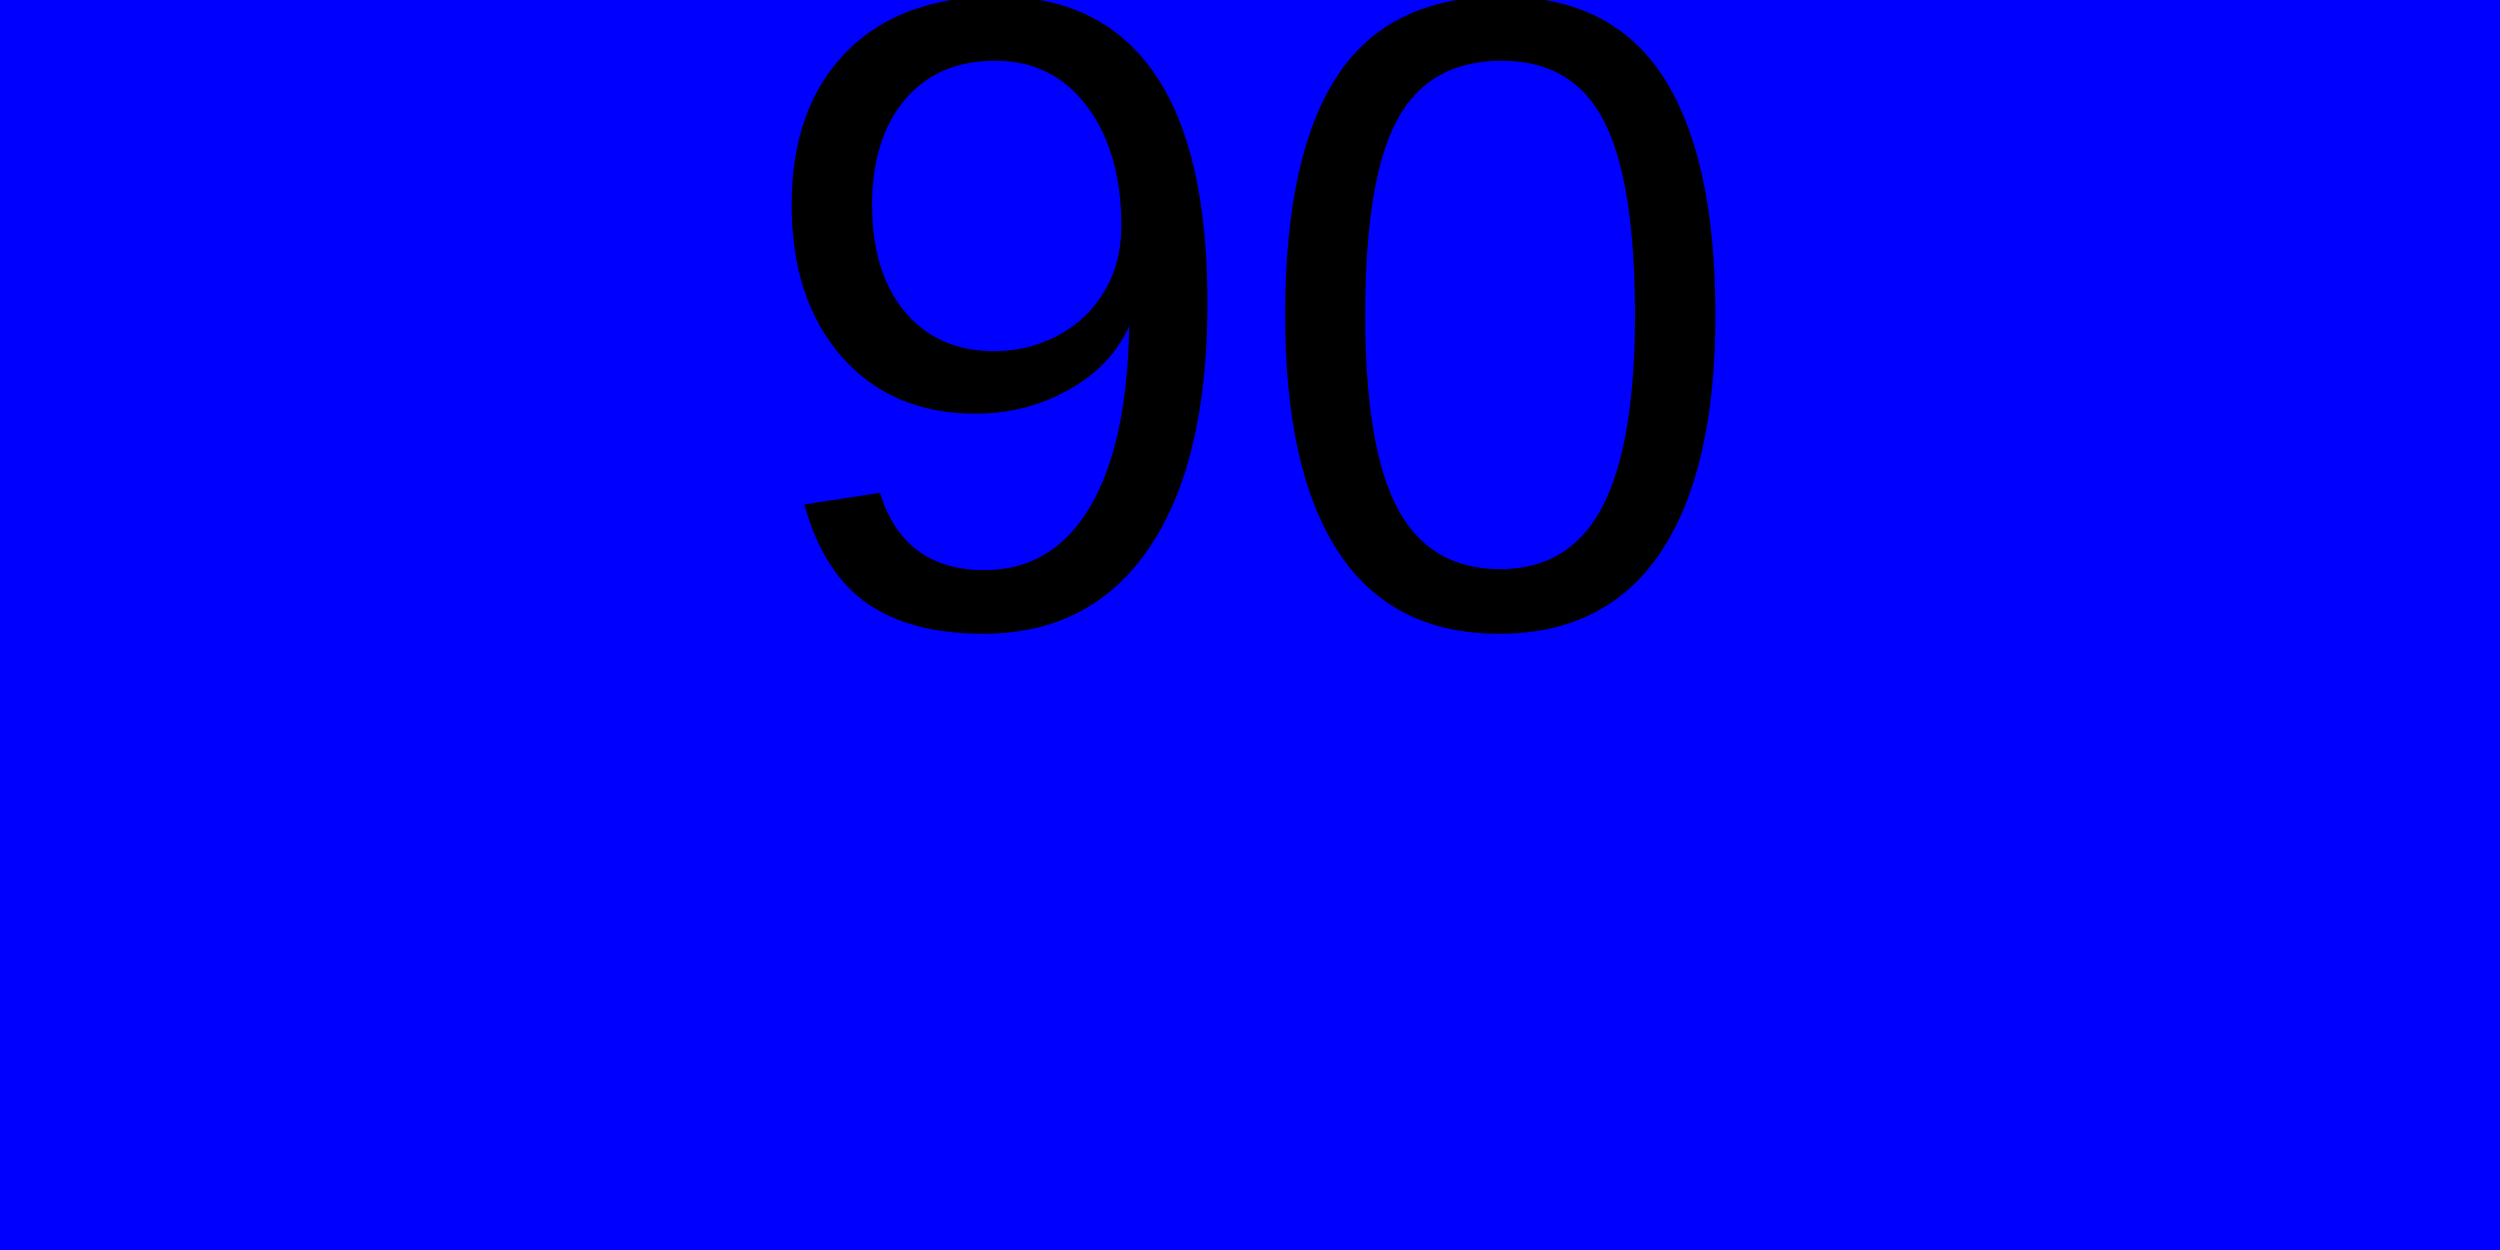
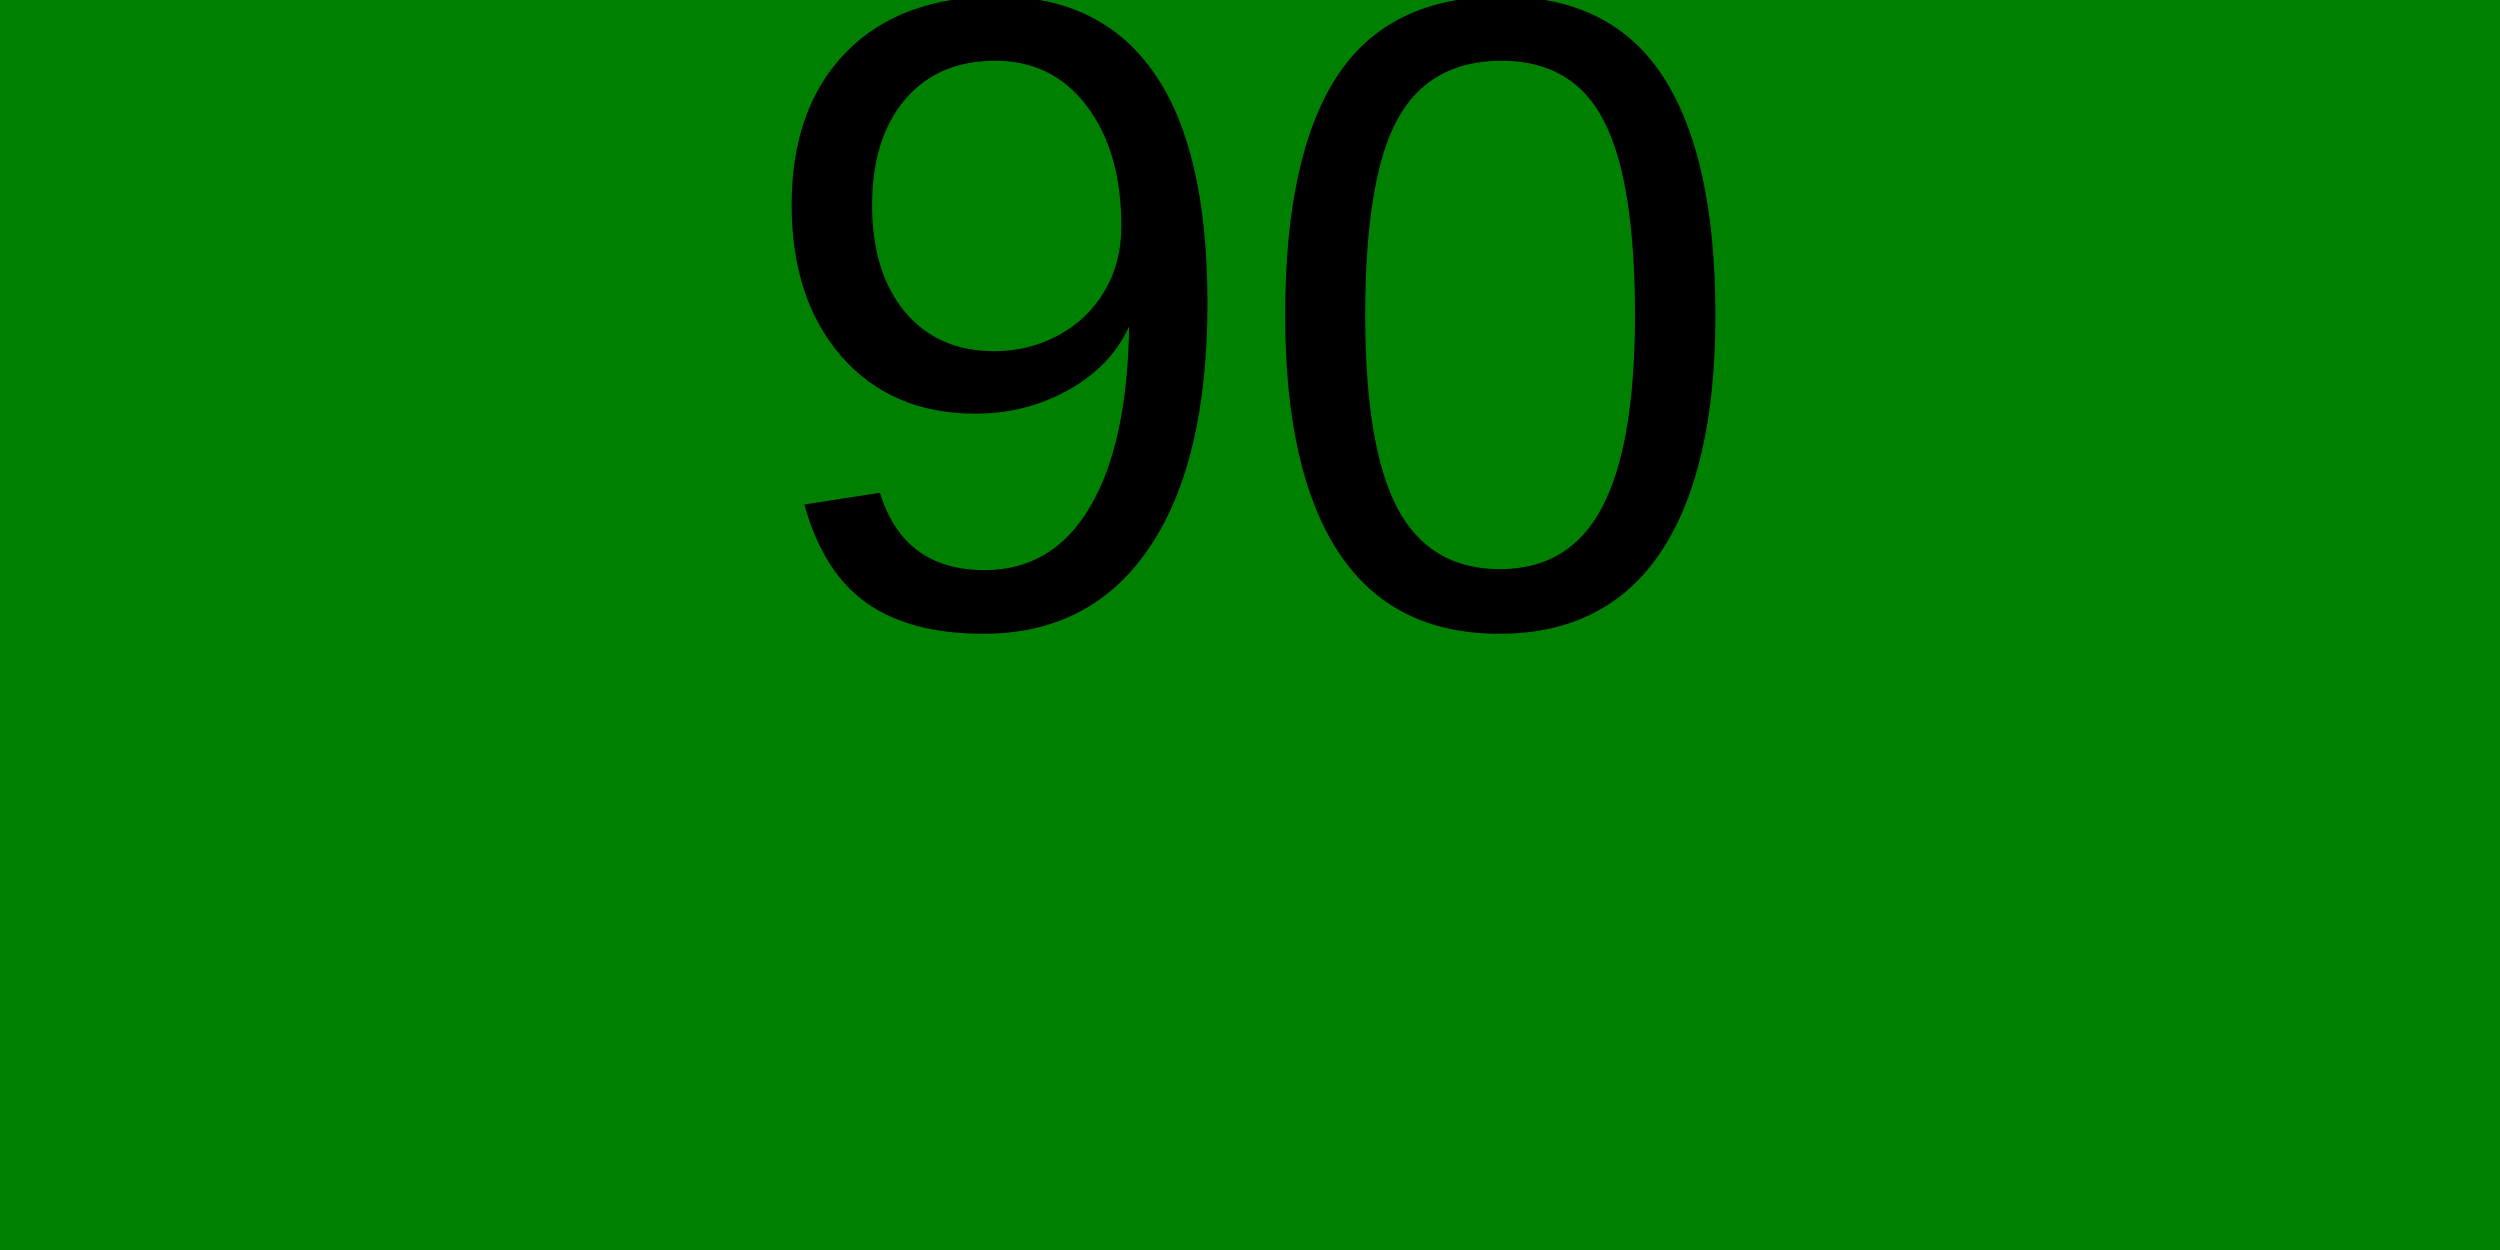
<svg xmlns="http://www.w3.org/2000/svg" version="1.1" width="100%" height="100%" viewBox="0 0 200 100">
-   <rect width="100%" height="100%" fill="blue" />
+   <rect width="100%" height="100%" fill="green" />
  <text x="50%" y="50%" font-family="Arial" font-size="72" fill="black" text-anchor="middle" alignment-baseline="middle">90</text>
</svg>
